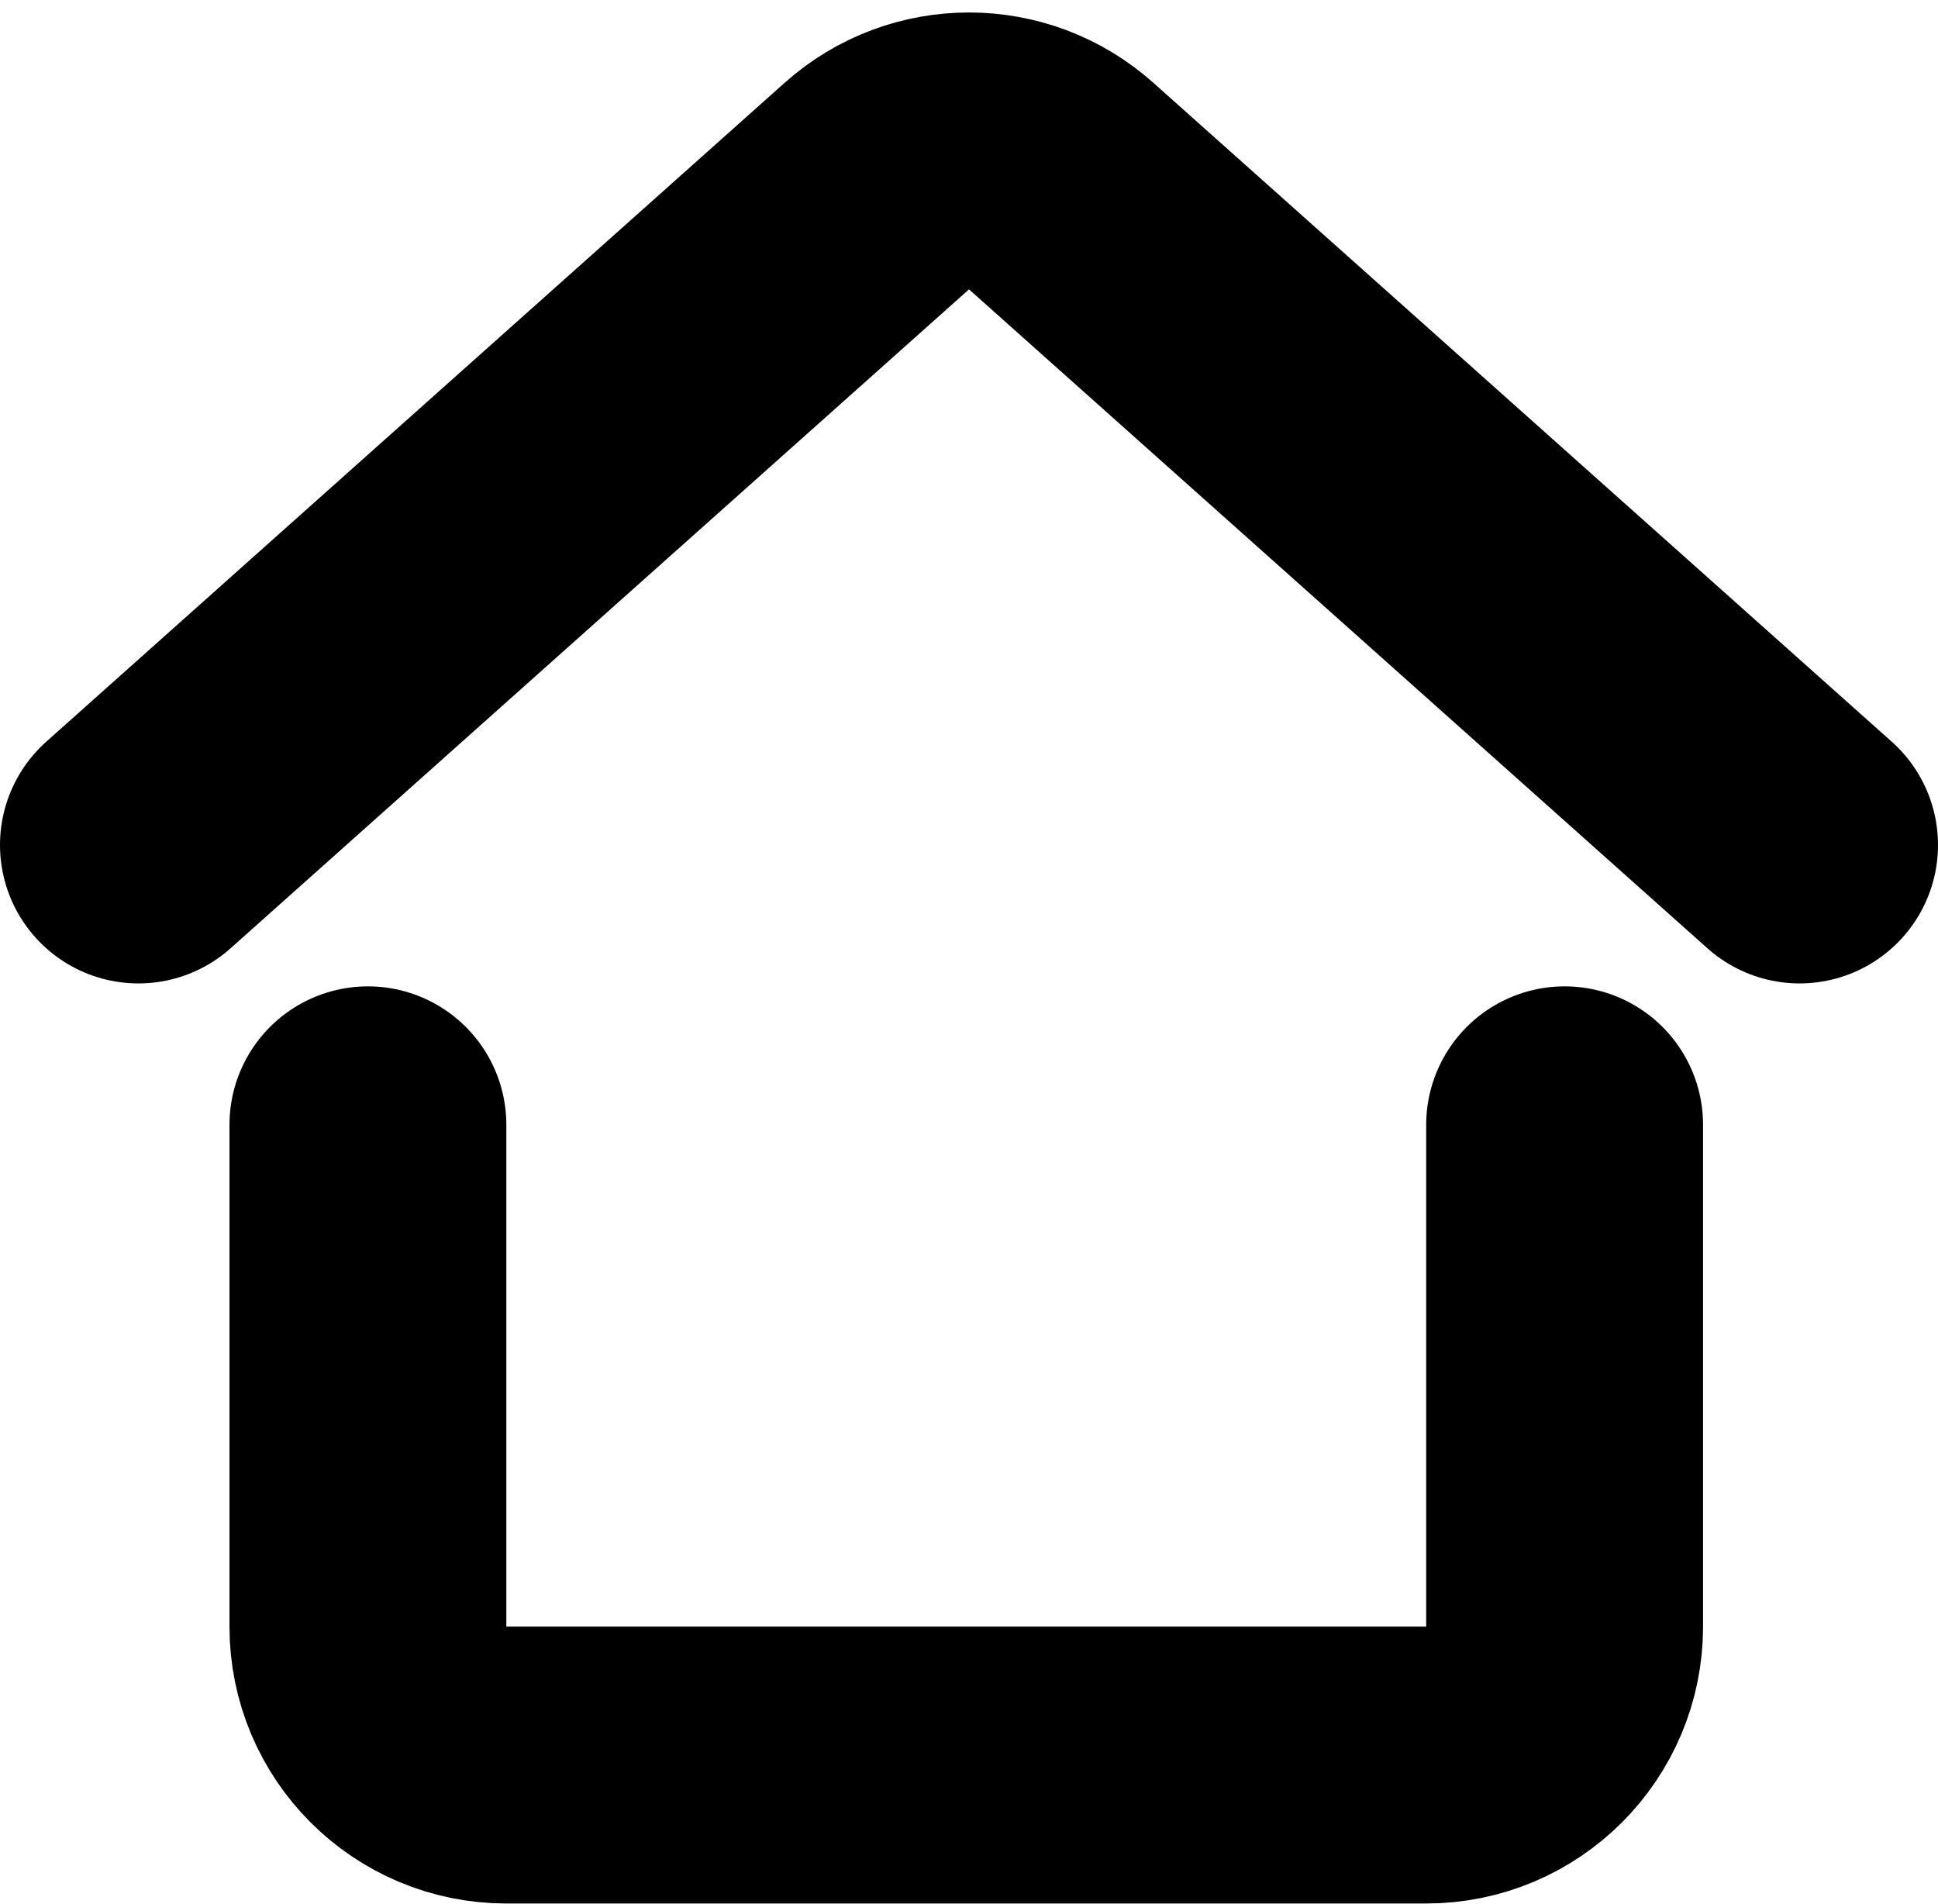
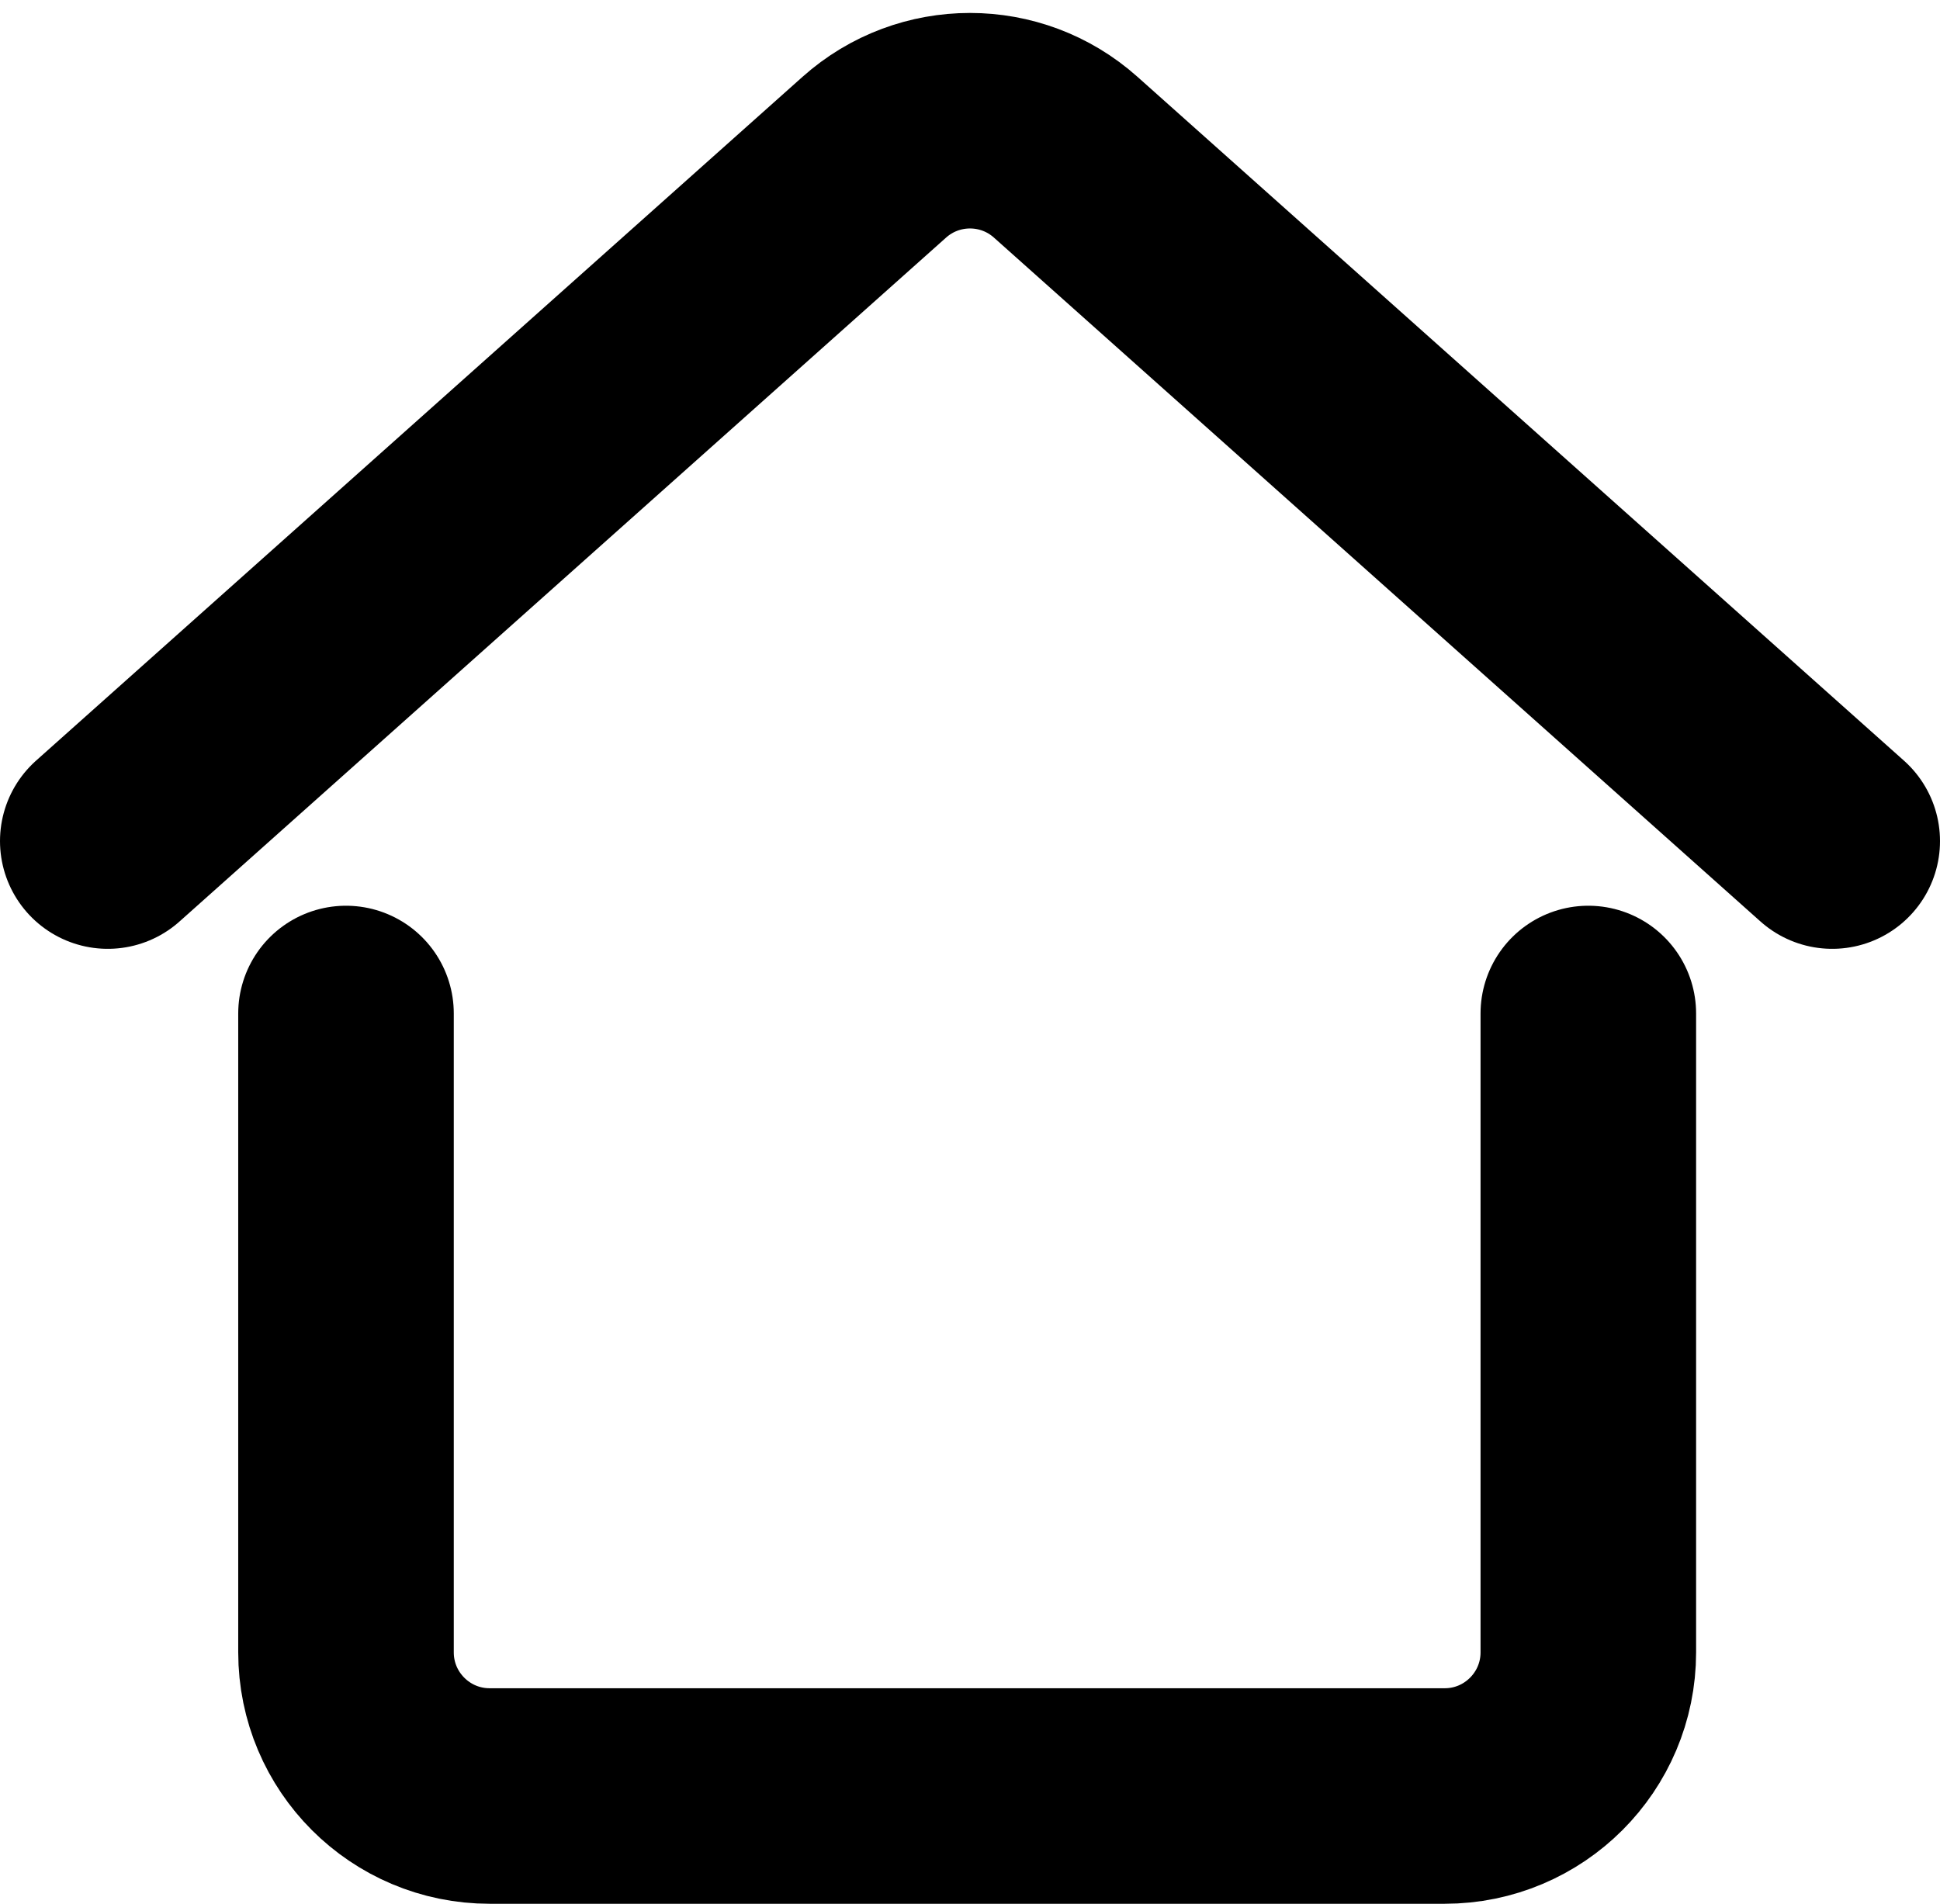
- <svg xmlns="http://www.w3.org/2000/svg" width="56" height="55" viewBox="0 0 56 55" fill="none">
-   <path d="M4 24.415L25.337 5.376C26.854 4.022 29.146 4.022 30.663 5.376L52 24.415M10.631 32.5L10.631 47C10.631 49.209 12.422 51 14.631 51L41.211 51C43.42 51 45.211 49.209 45.211 47L45.211 32.5" stroke="black" stroke-width="8" stroke-linecap="round" />
+ <svg xmlns="http://www.w3.org/2000/svg" width="54" height="53" viewBox="0 0 54 53" fill="none">
+   <path d="M3 23.415L24.337 4.376C25.854 3.022 28.146 3.022 29.663 4.376L51 23.415M9.631 28.215V46C9.631 48.209 11.422 50 13.631 50L40.211 50C42.42 50 44.211 48.209 44.211 46V28.215" stroke="black" stroke-width="6" stroke-linecap="round" />
</svg>
